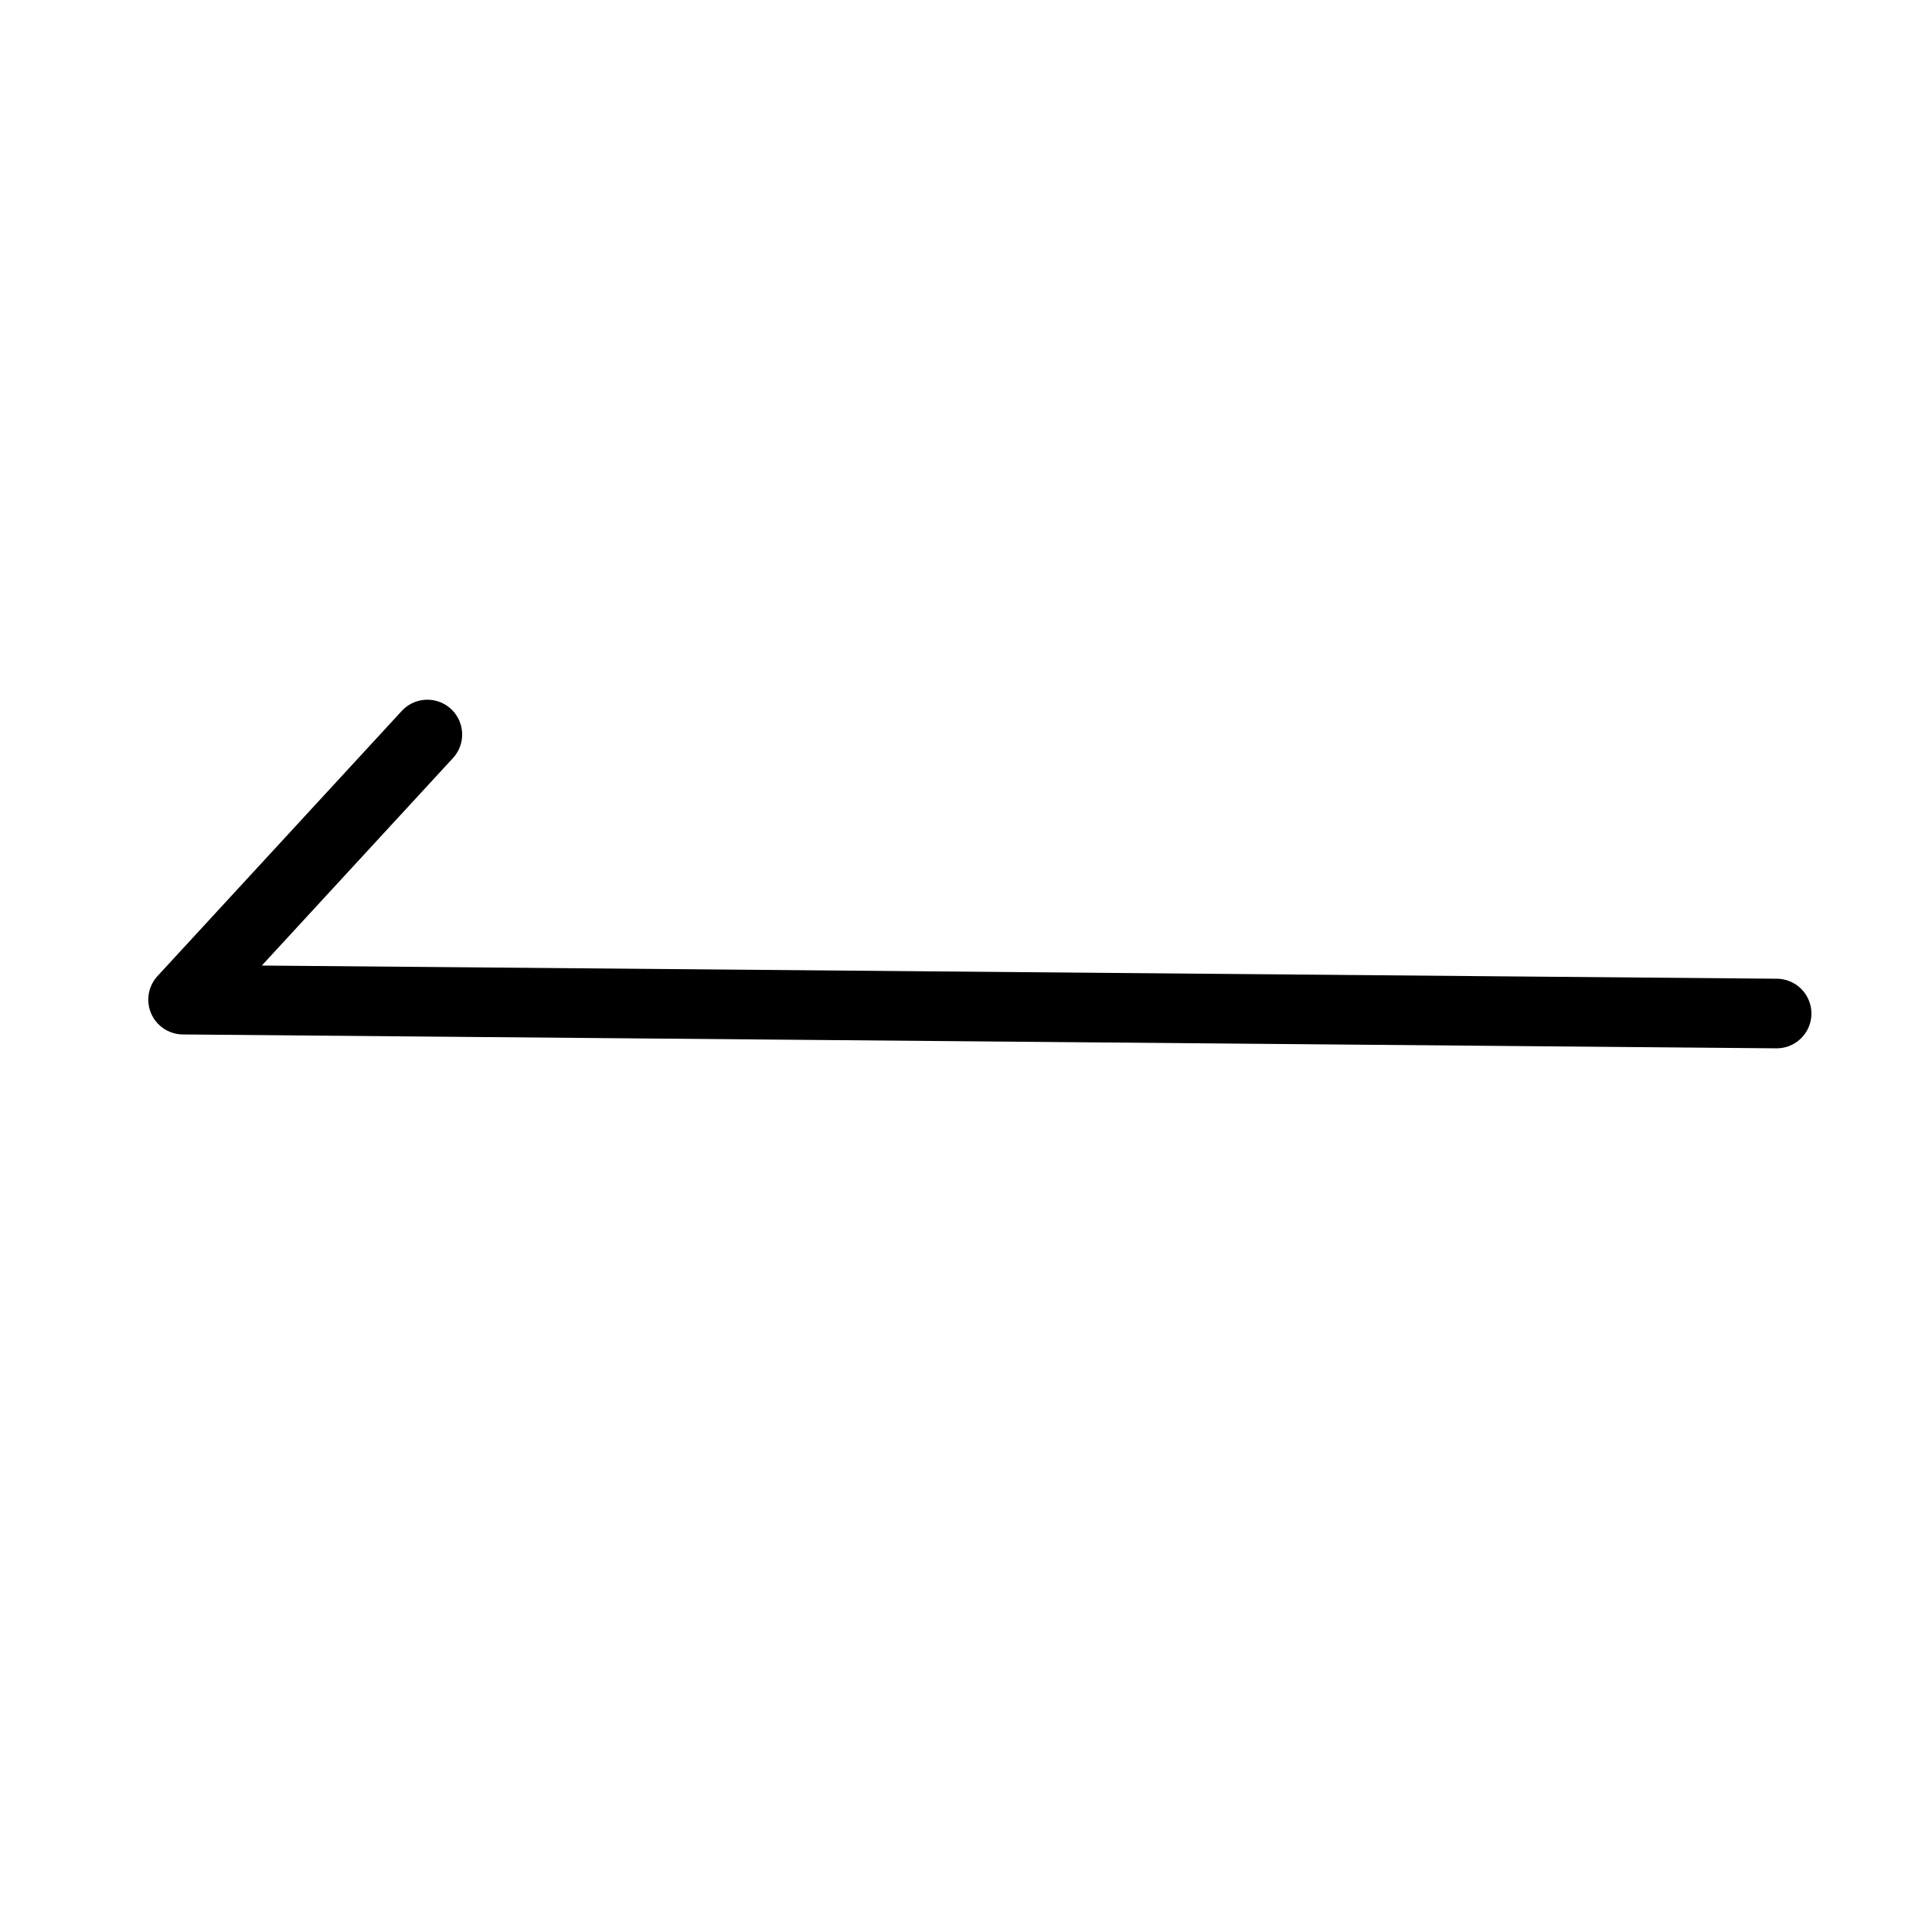
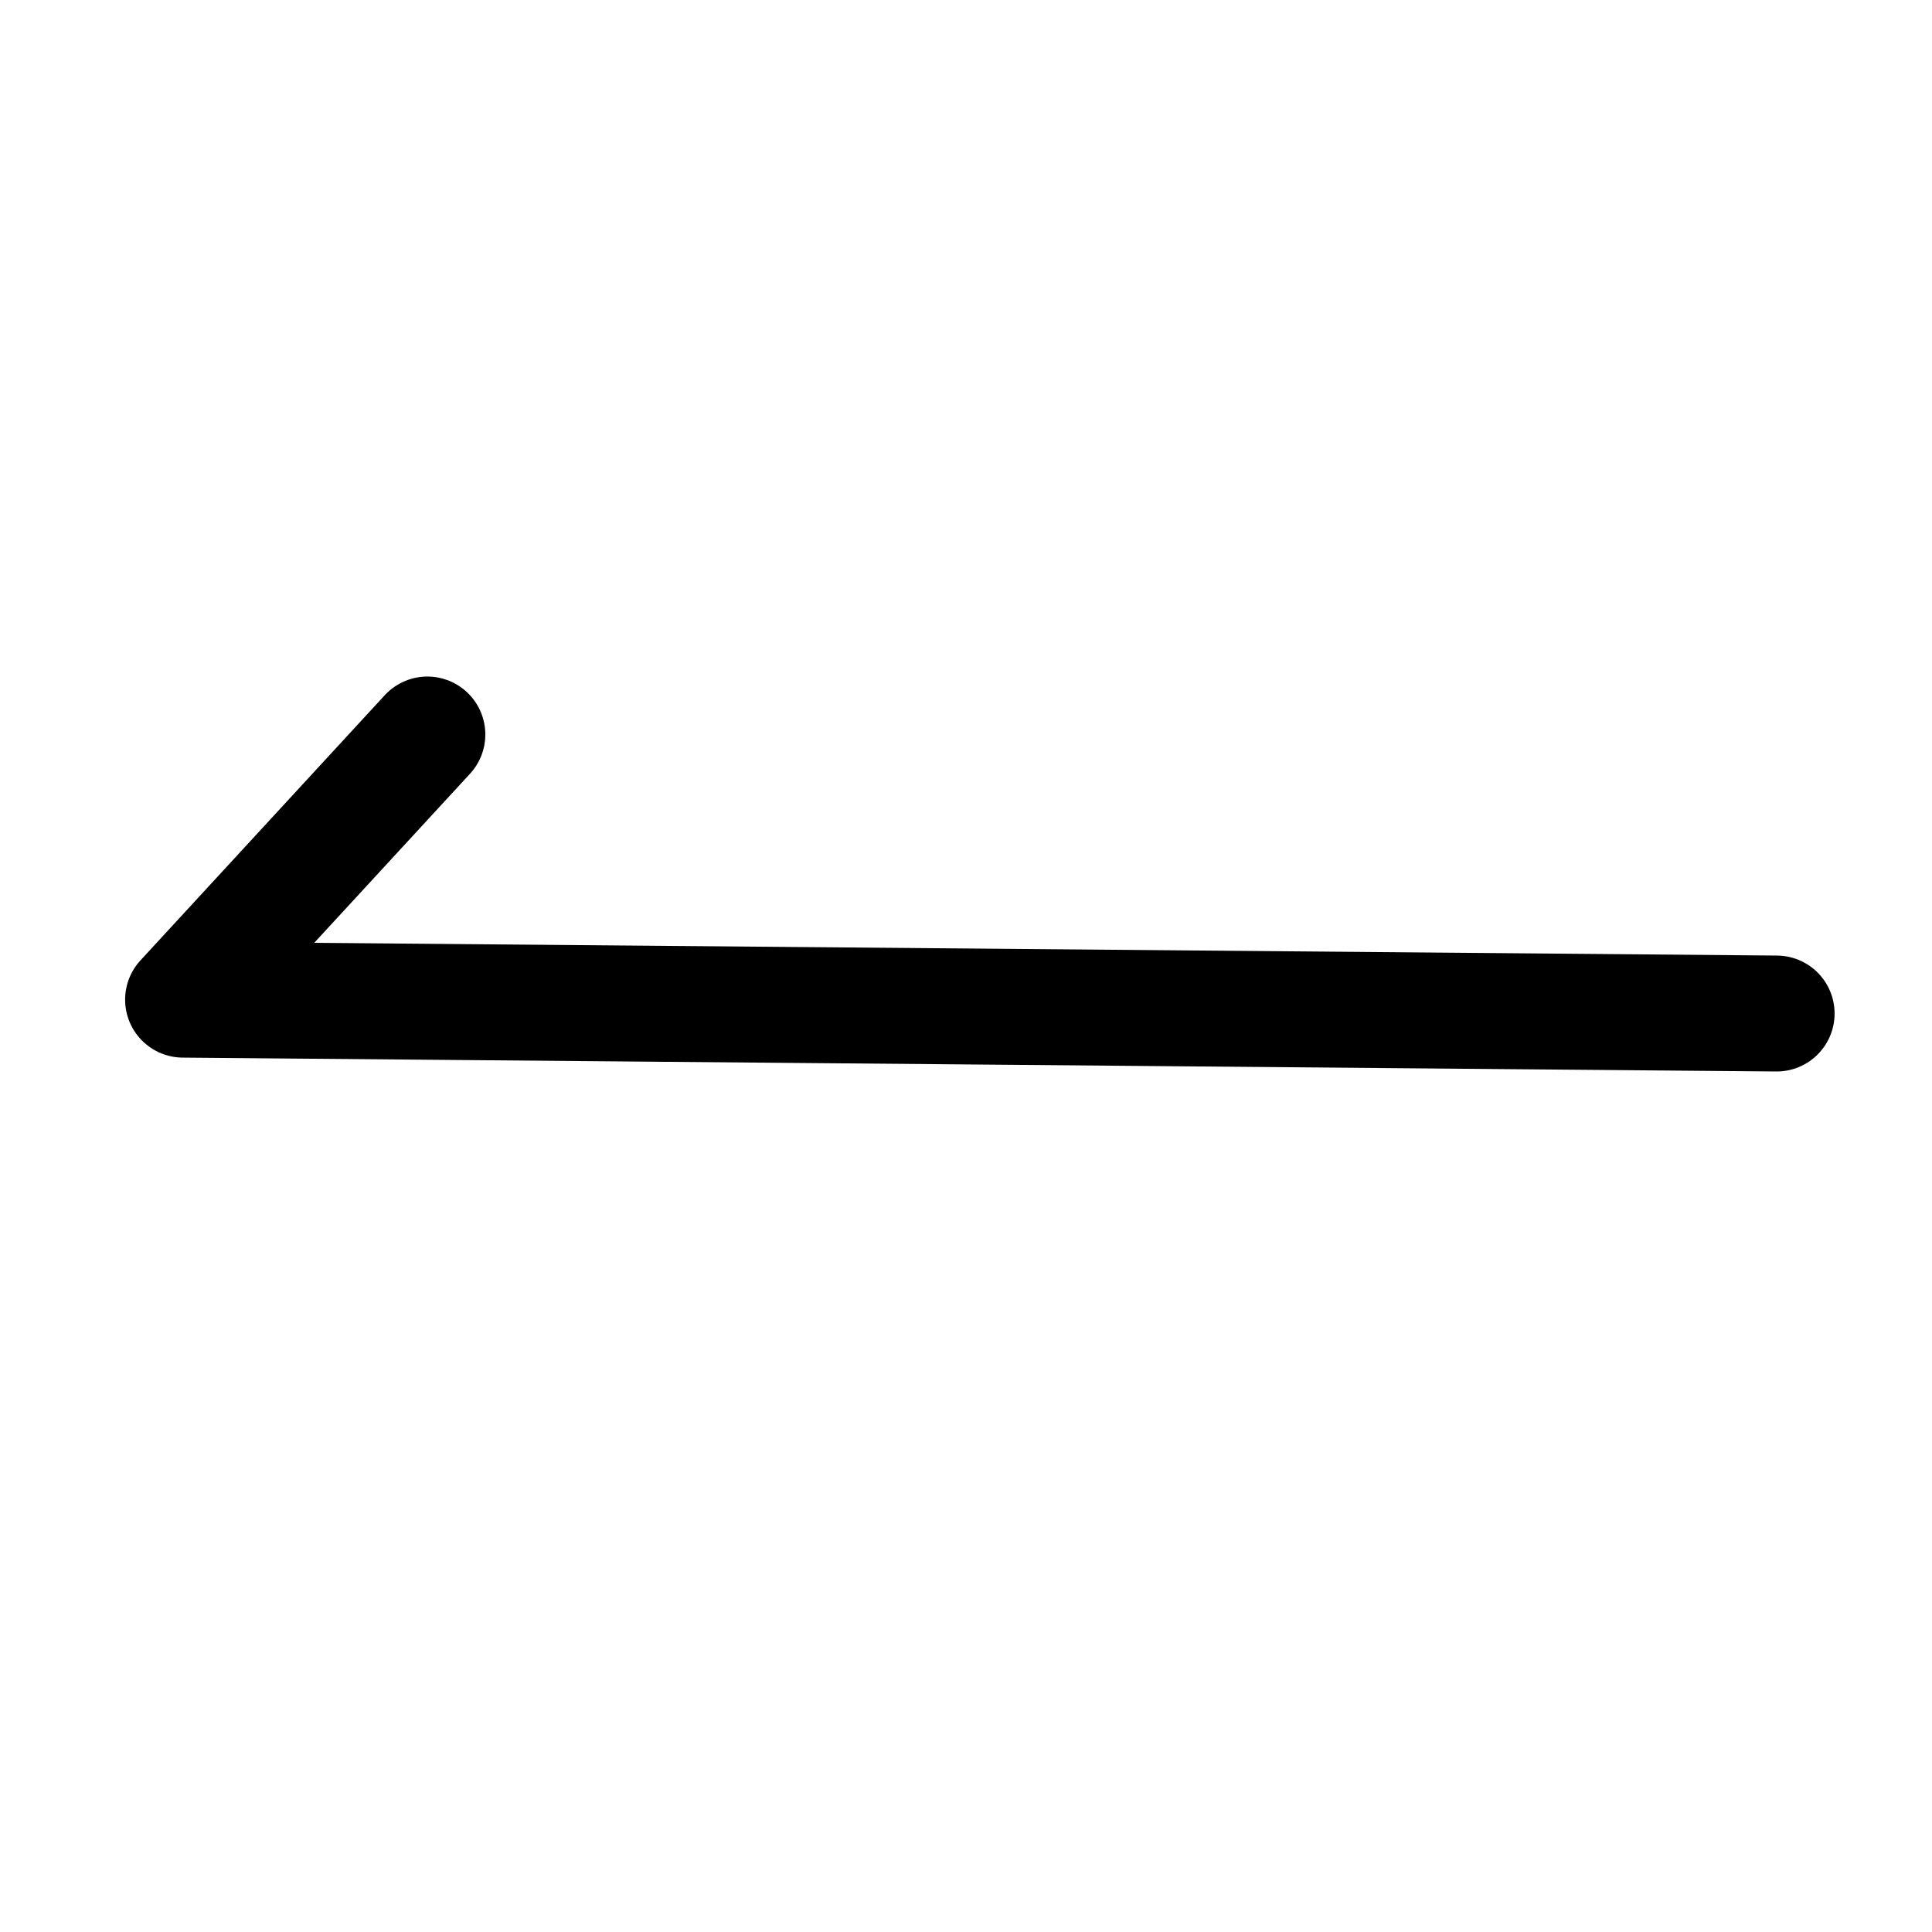
<svg xmlns="http://www.w3.org/2000/svg" width="50mm" height="50mm" viewBox="0 0 50 50" version="1.1" id="svg5">
  <defs id="defs2" />
  <g id="layer1">
-     <path style="fill:none;stroke:#000000;stroke-width:1.801;stroke-linecap:round;stroke-linejoin:round;stroke-dasharray:none;paint-order:fill markers stroke;stop-color:#000000" d="M 11.06,19.009 4.738,25.871 45.979,26.23" id="path2669" />
+     <path style="fill:none;stroke:#000000;stroke-width:3;stroke-linecap:round;stroke-linejoin:round;stroke-dasharray:none;paint-order:fill markers stroke;stop-color:#000000" d="M 11.06,19.009 4.738,25.871 45.979,26.23" id="path2669" />
  </g>
</svg>
